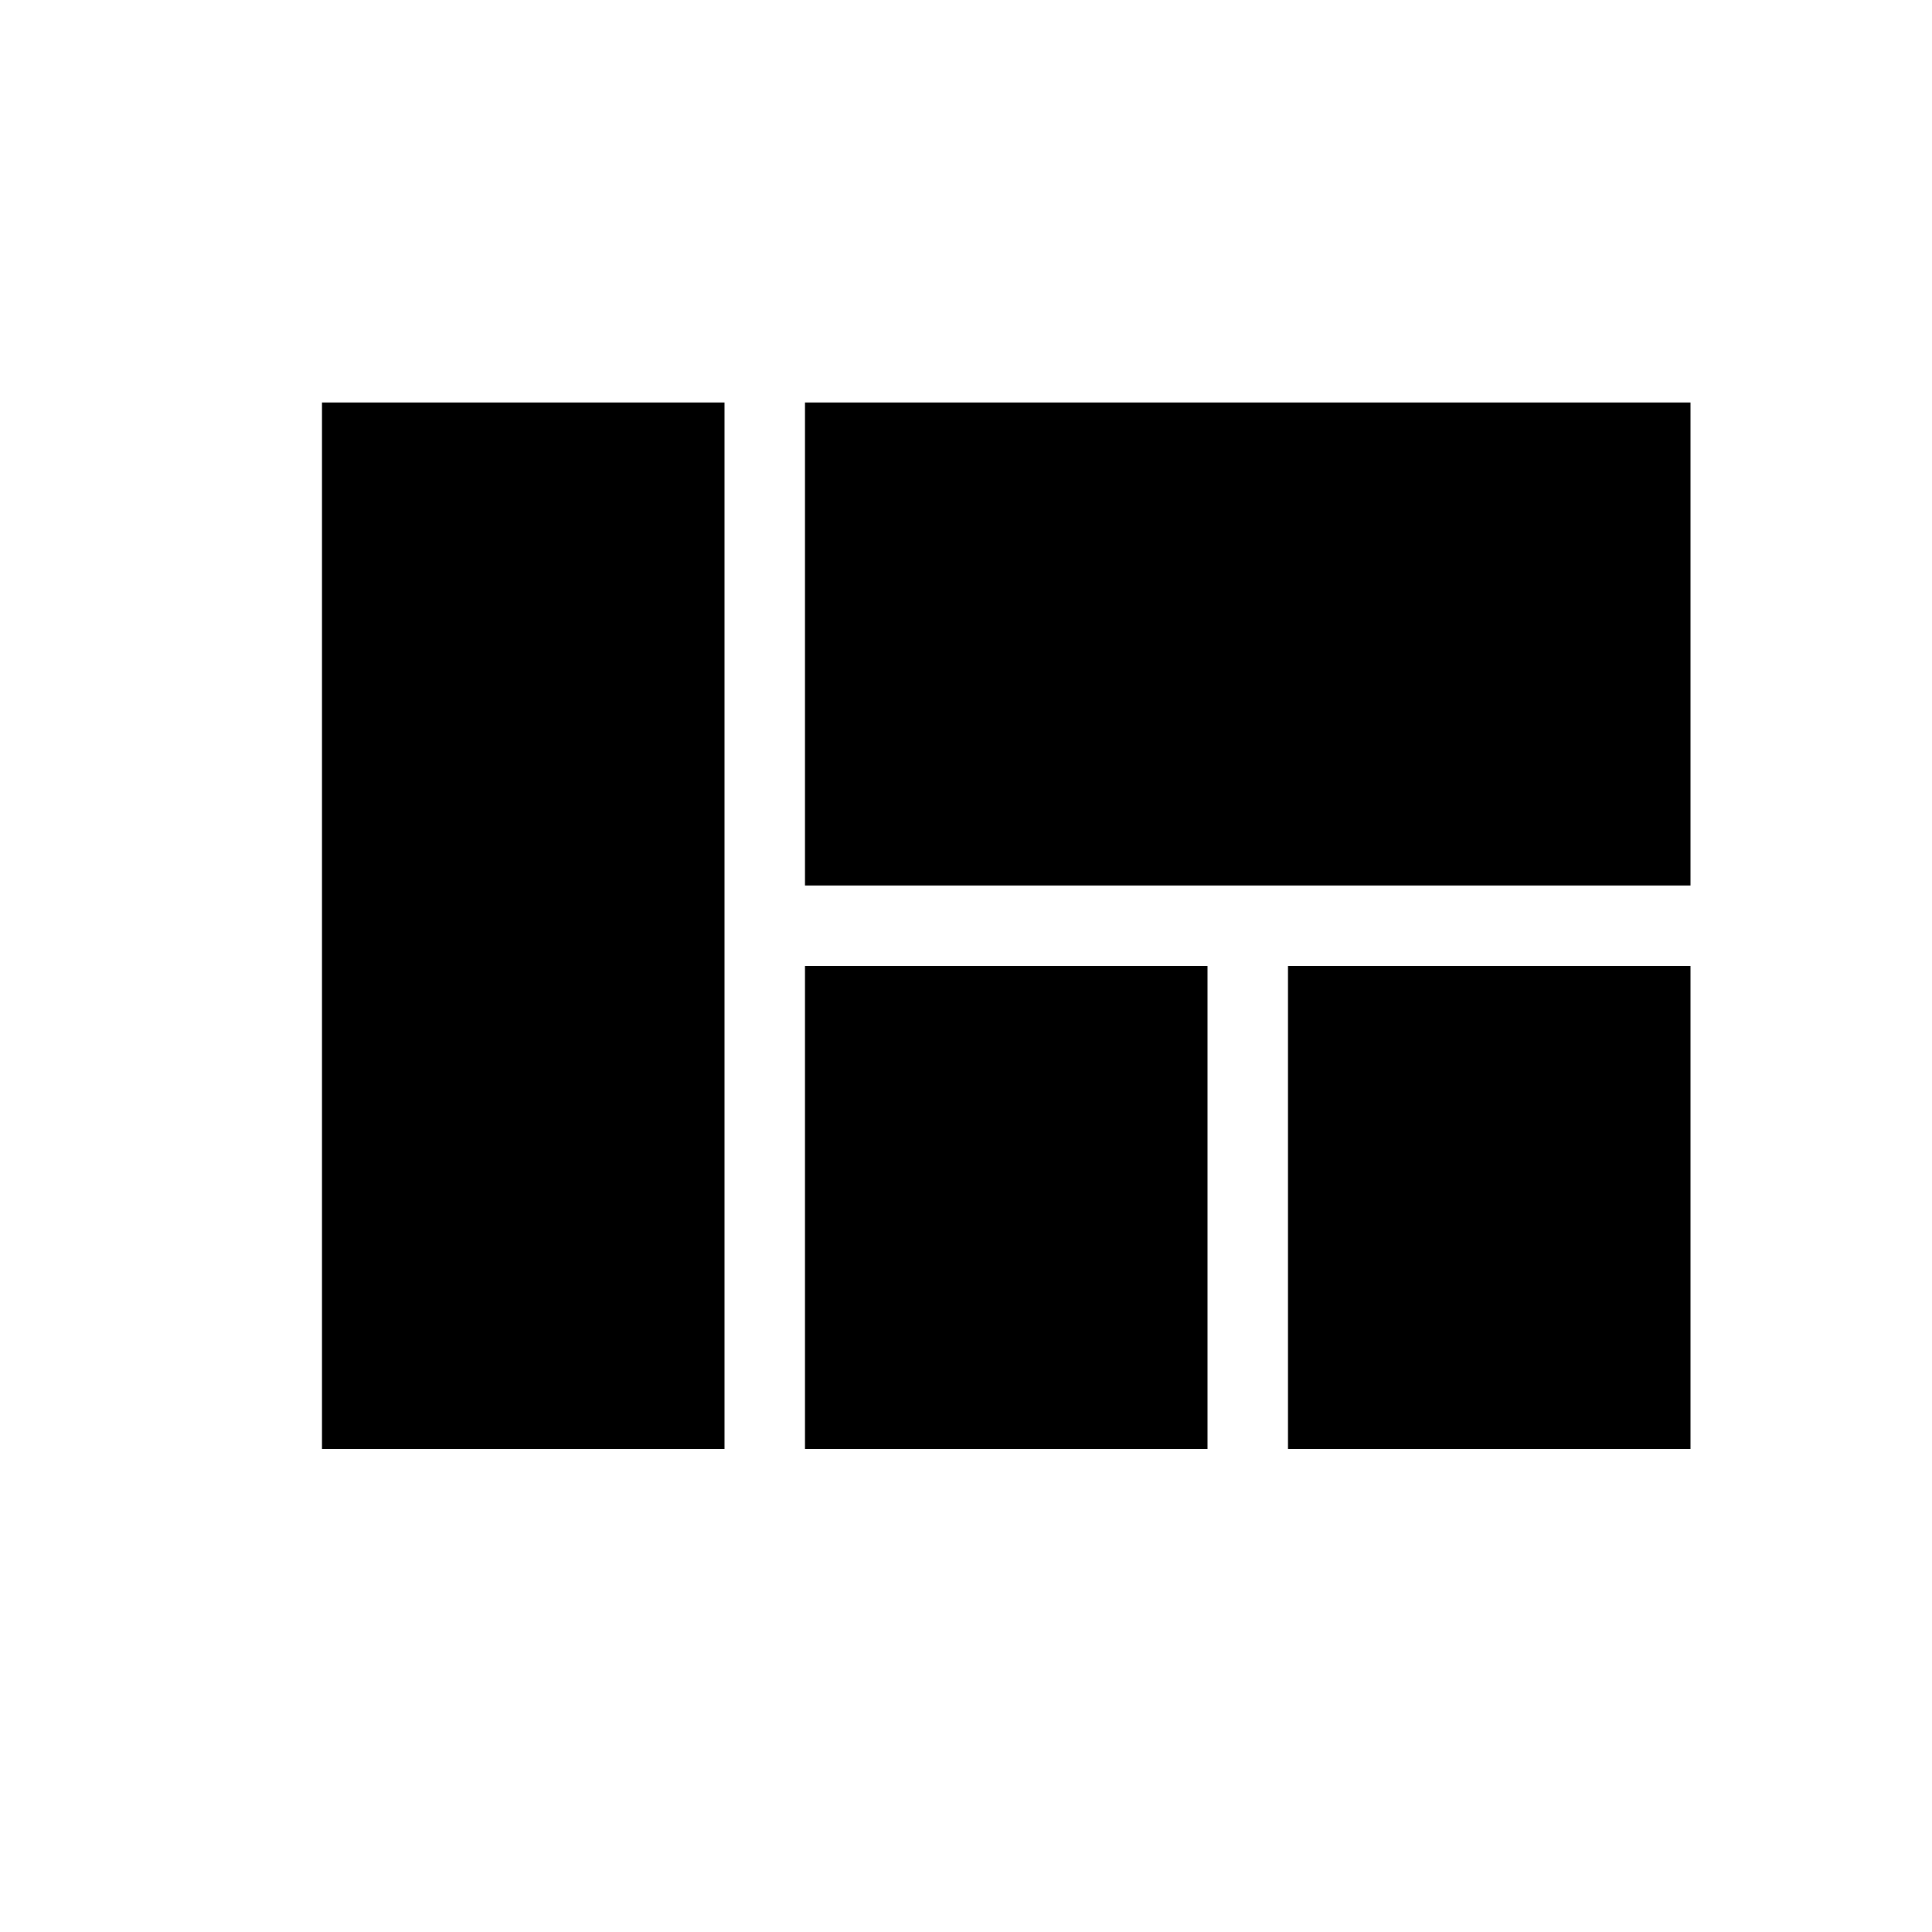
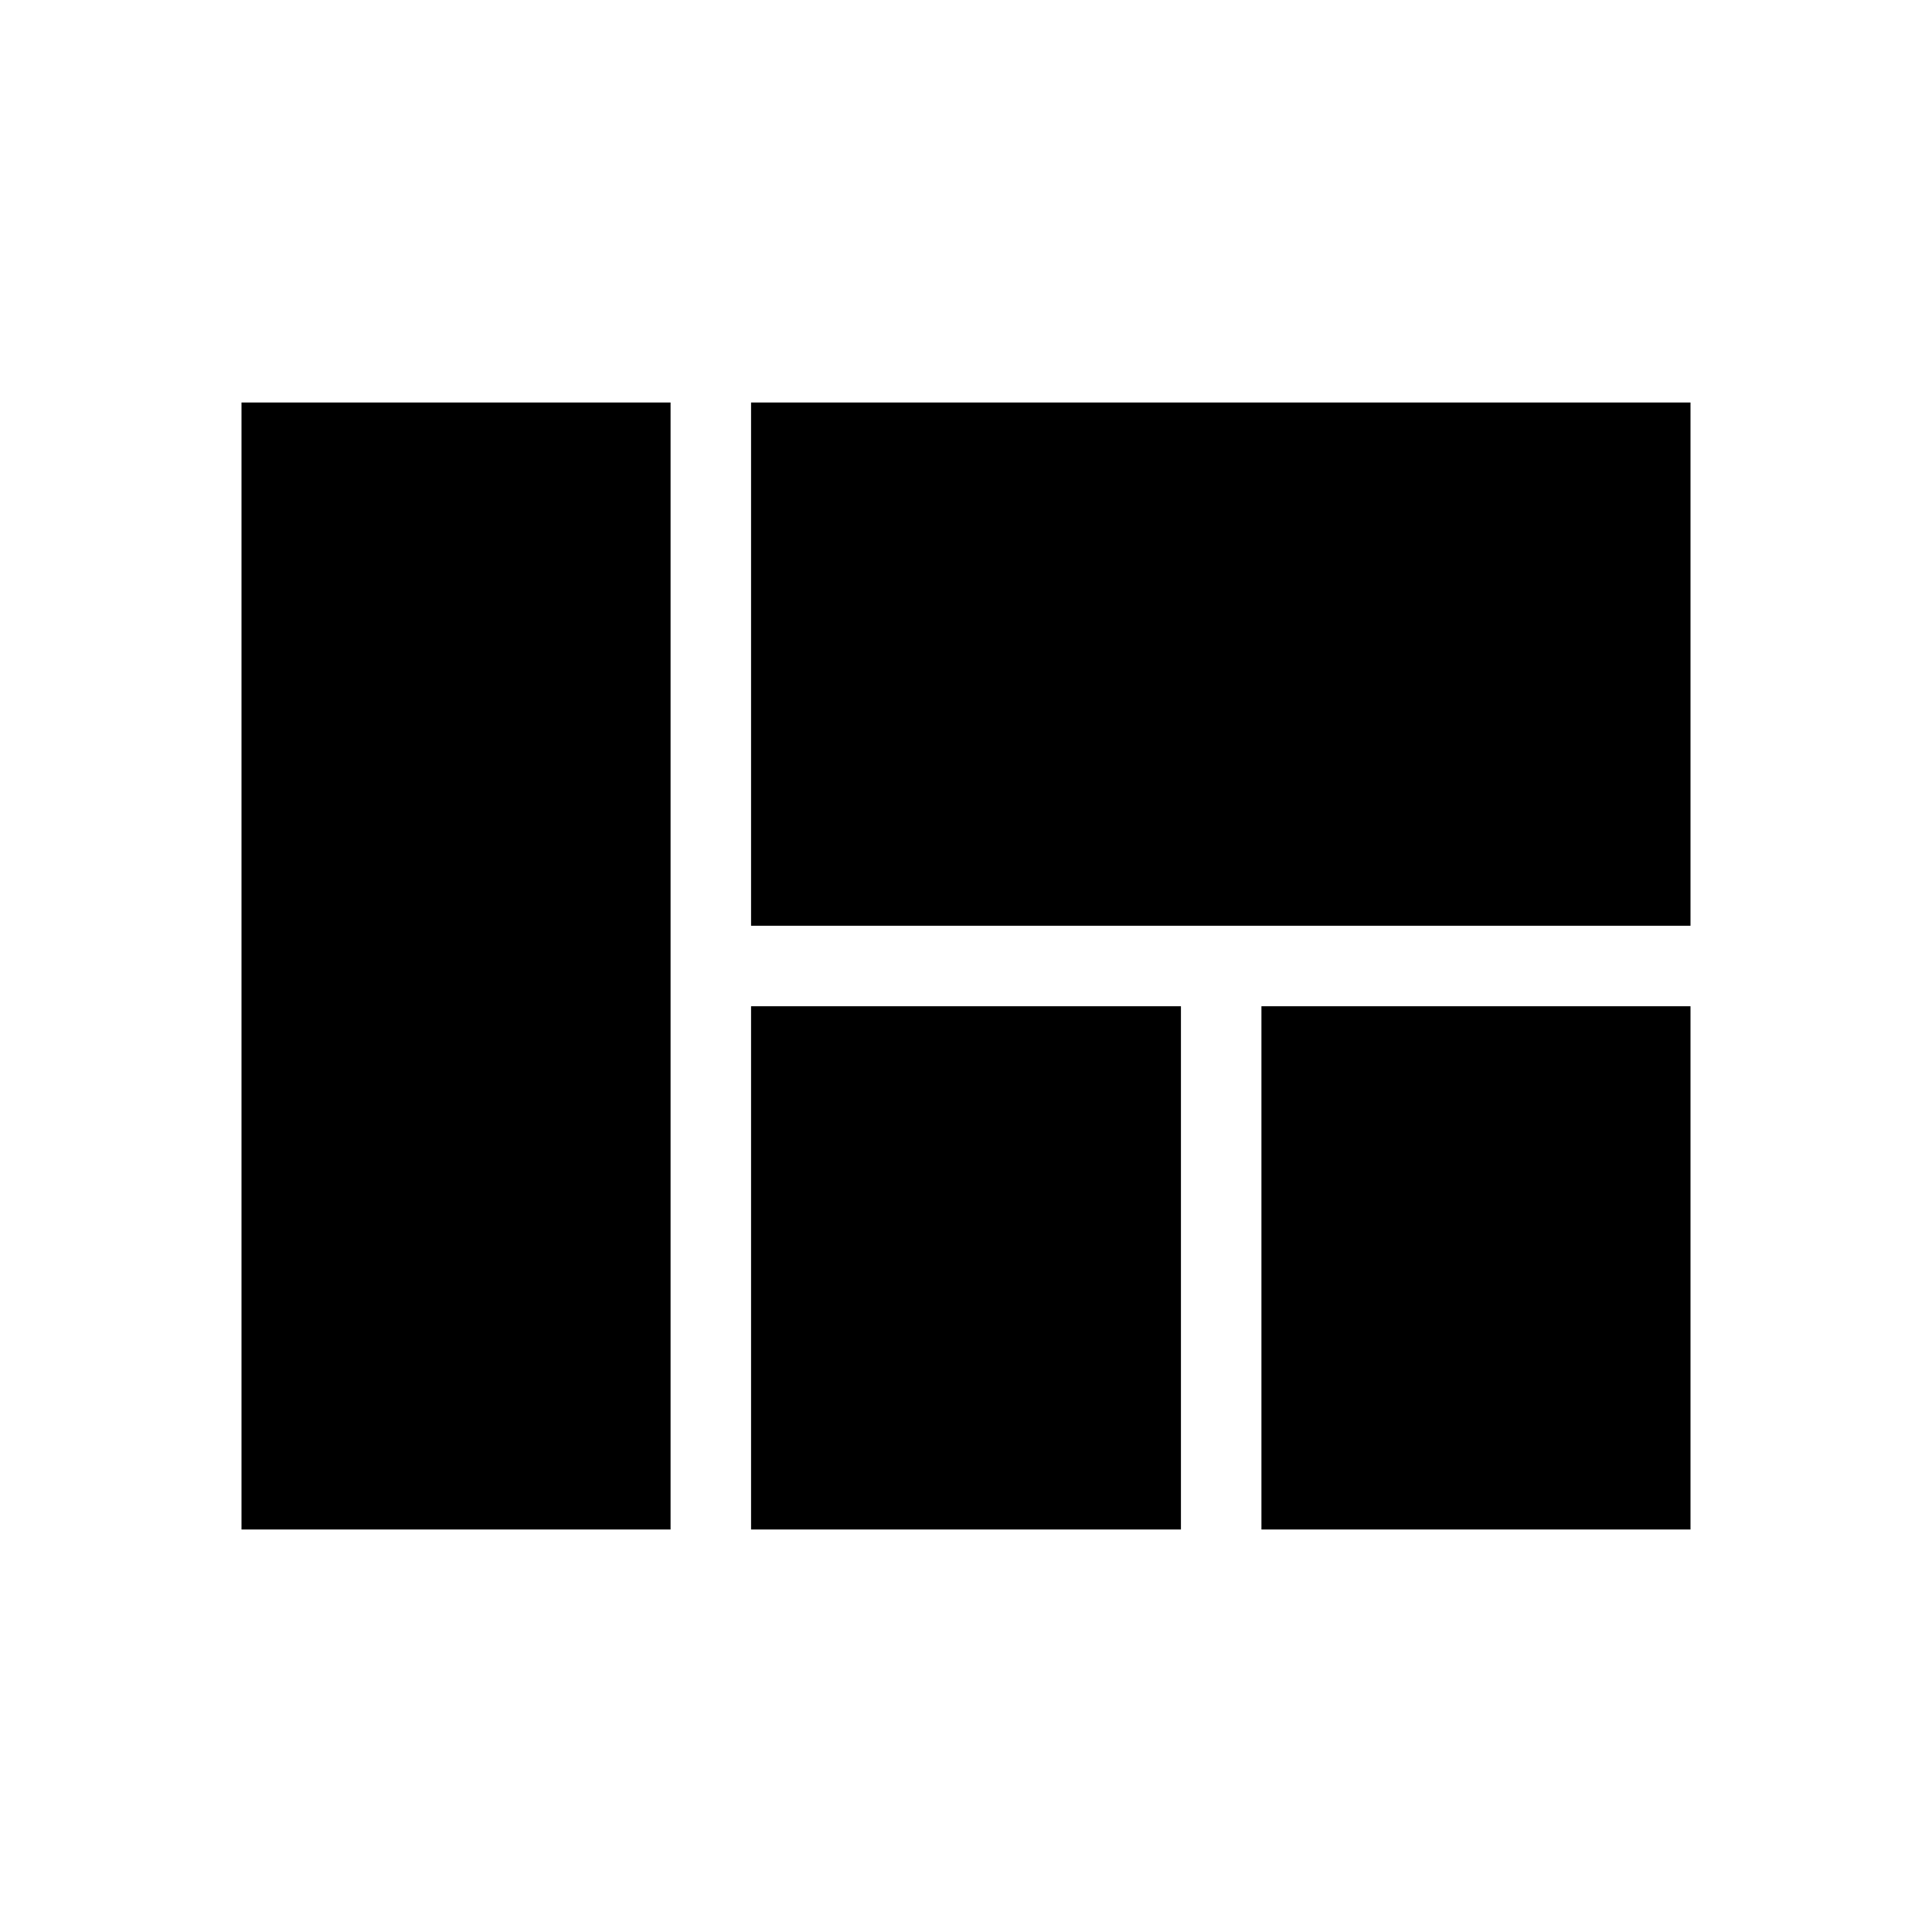
- <svg xmlns="http://www.w3.org/2000/svg" height="24" viewBox="0 0 24 24" width="24">
-   <path d="M0 0h24v24H0z" fill="none" />
-   <path d="M10 18h5v-6h-5v6zm-6 0h5V5H4v13zm12 0h5v-6h-5v6zM10 5v6h11V5H10z" />
+ <svg xmlns="http://www.w3.org/2000/svg" width="24" height="24" viewBox="0 0 24 24">
+   <path d="M21 5v6.5H9.33V5H21zm-6.33 14v-6.5H9.33V19h5.34zm1-6.5V19H21v-6.5h-5.33zM8.33 19V5H3v14h5.33z" />
</svg>
